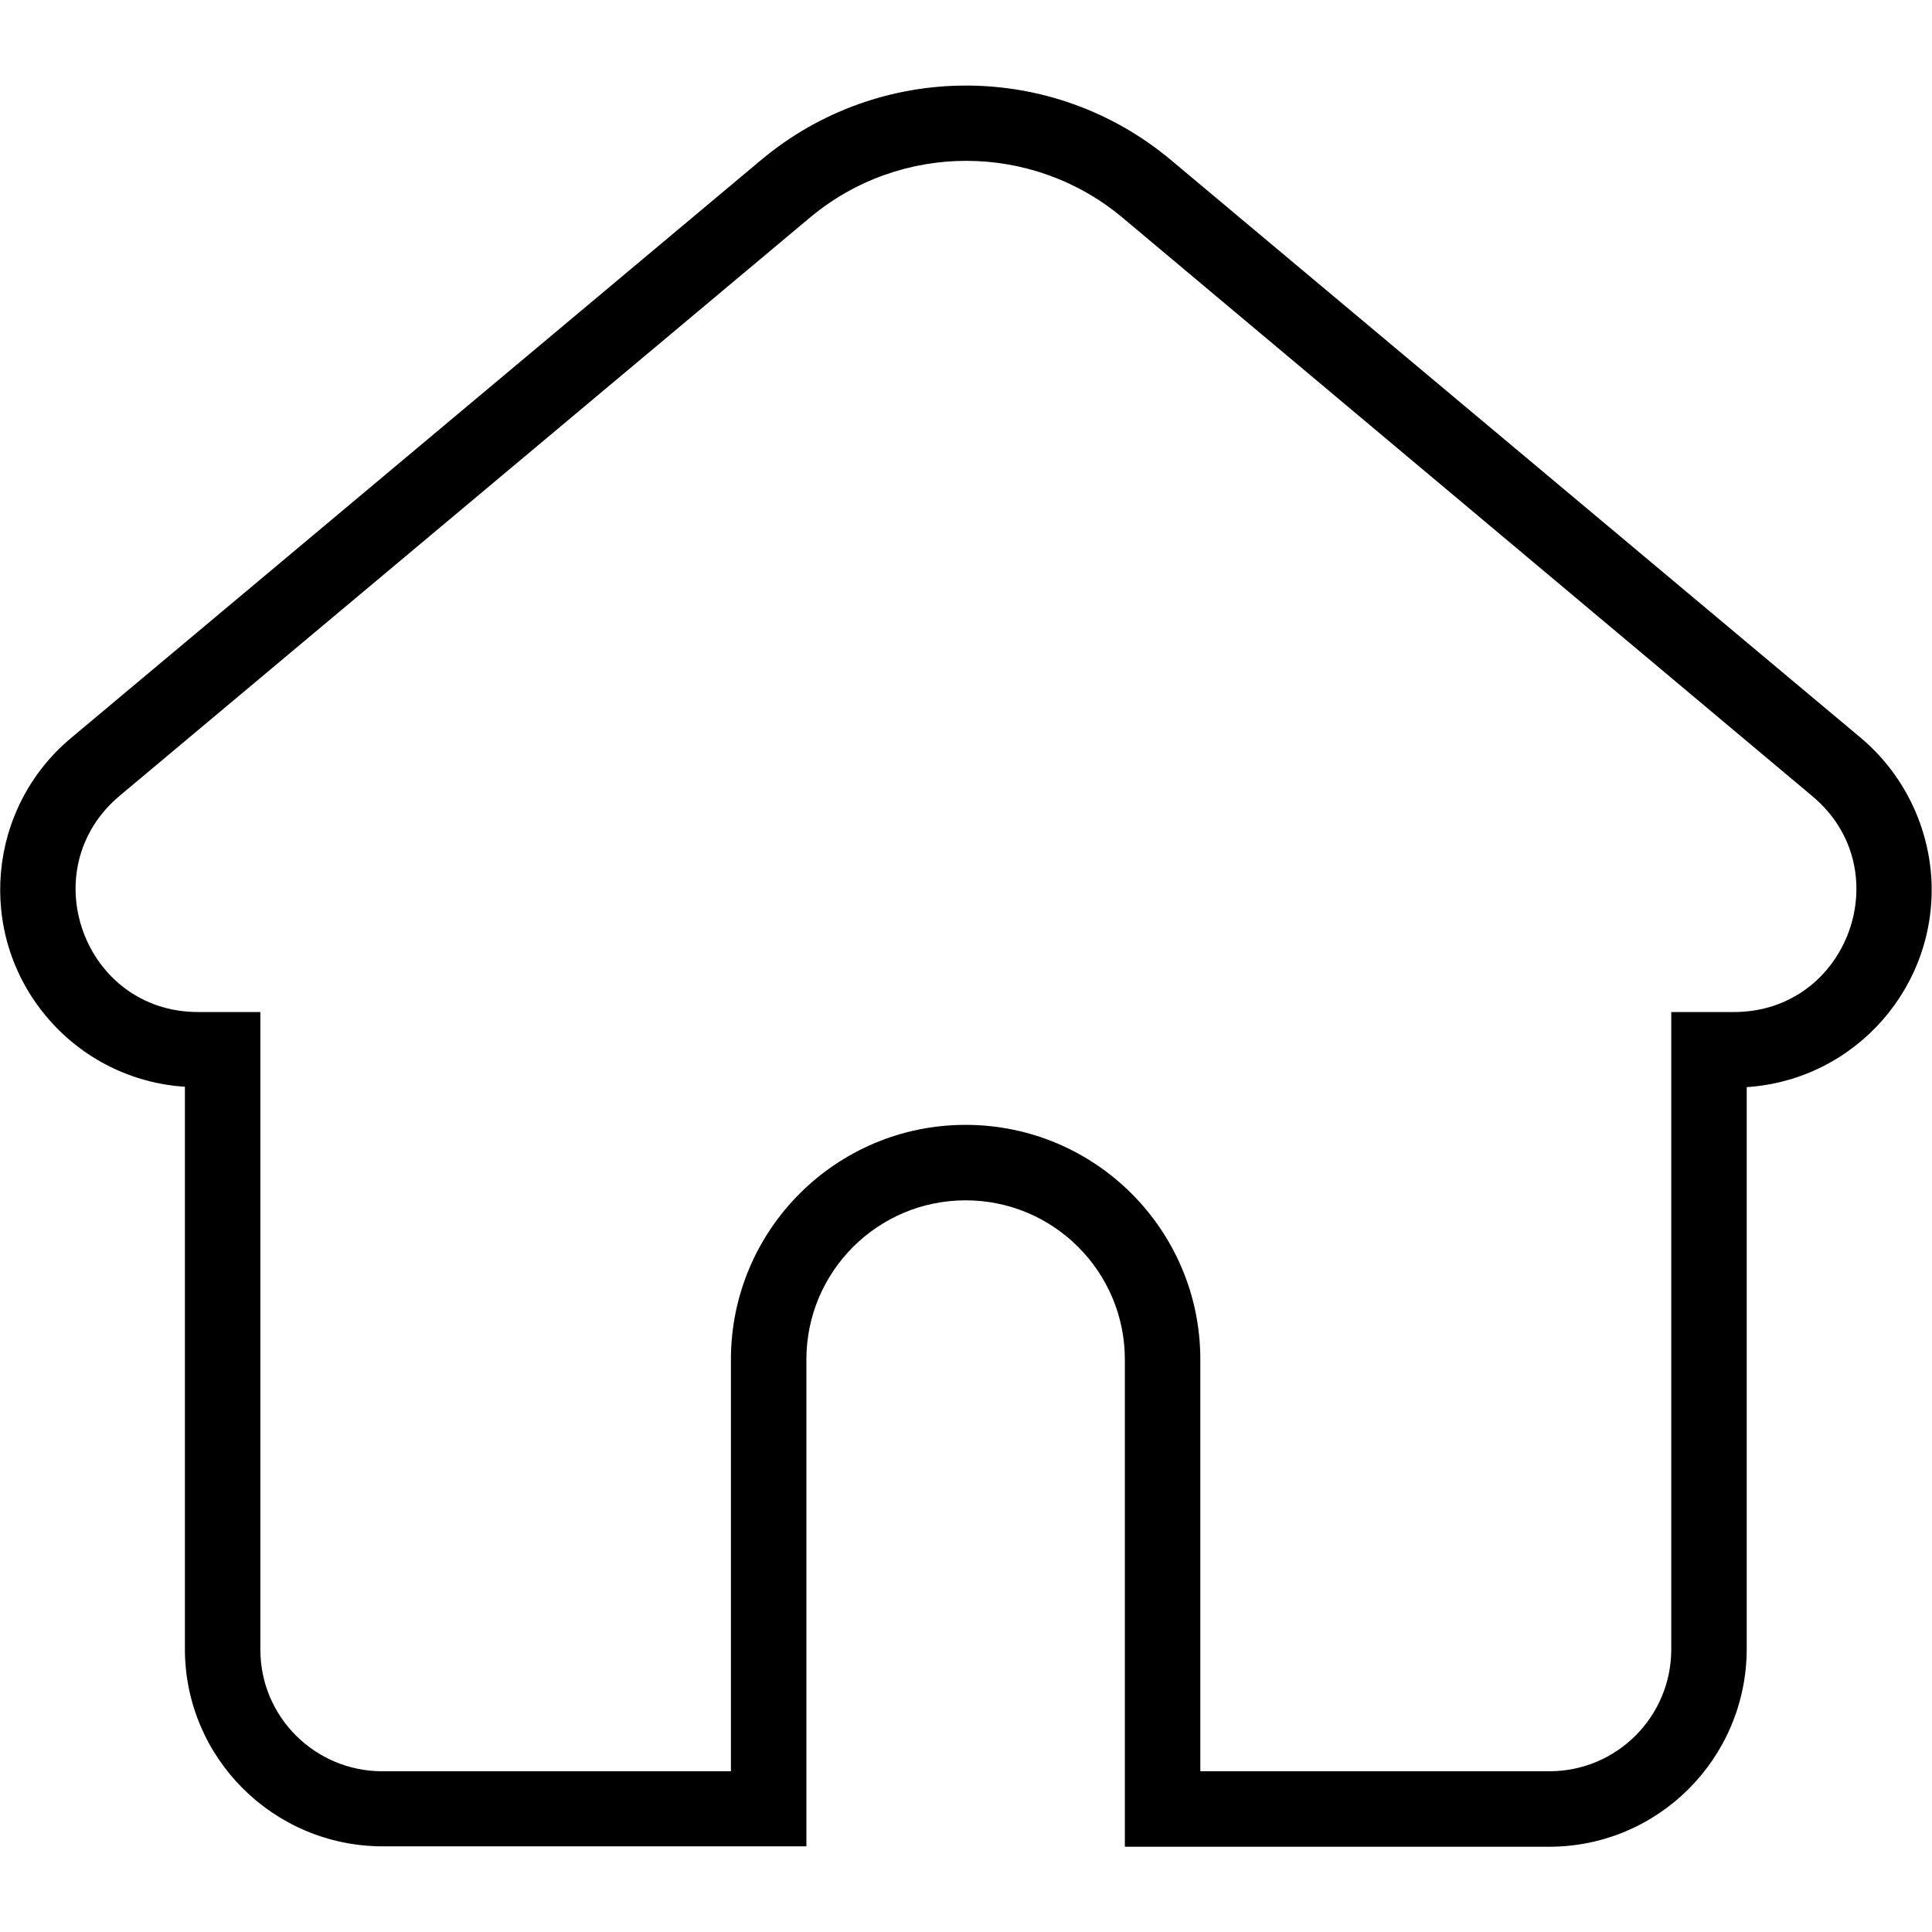
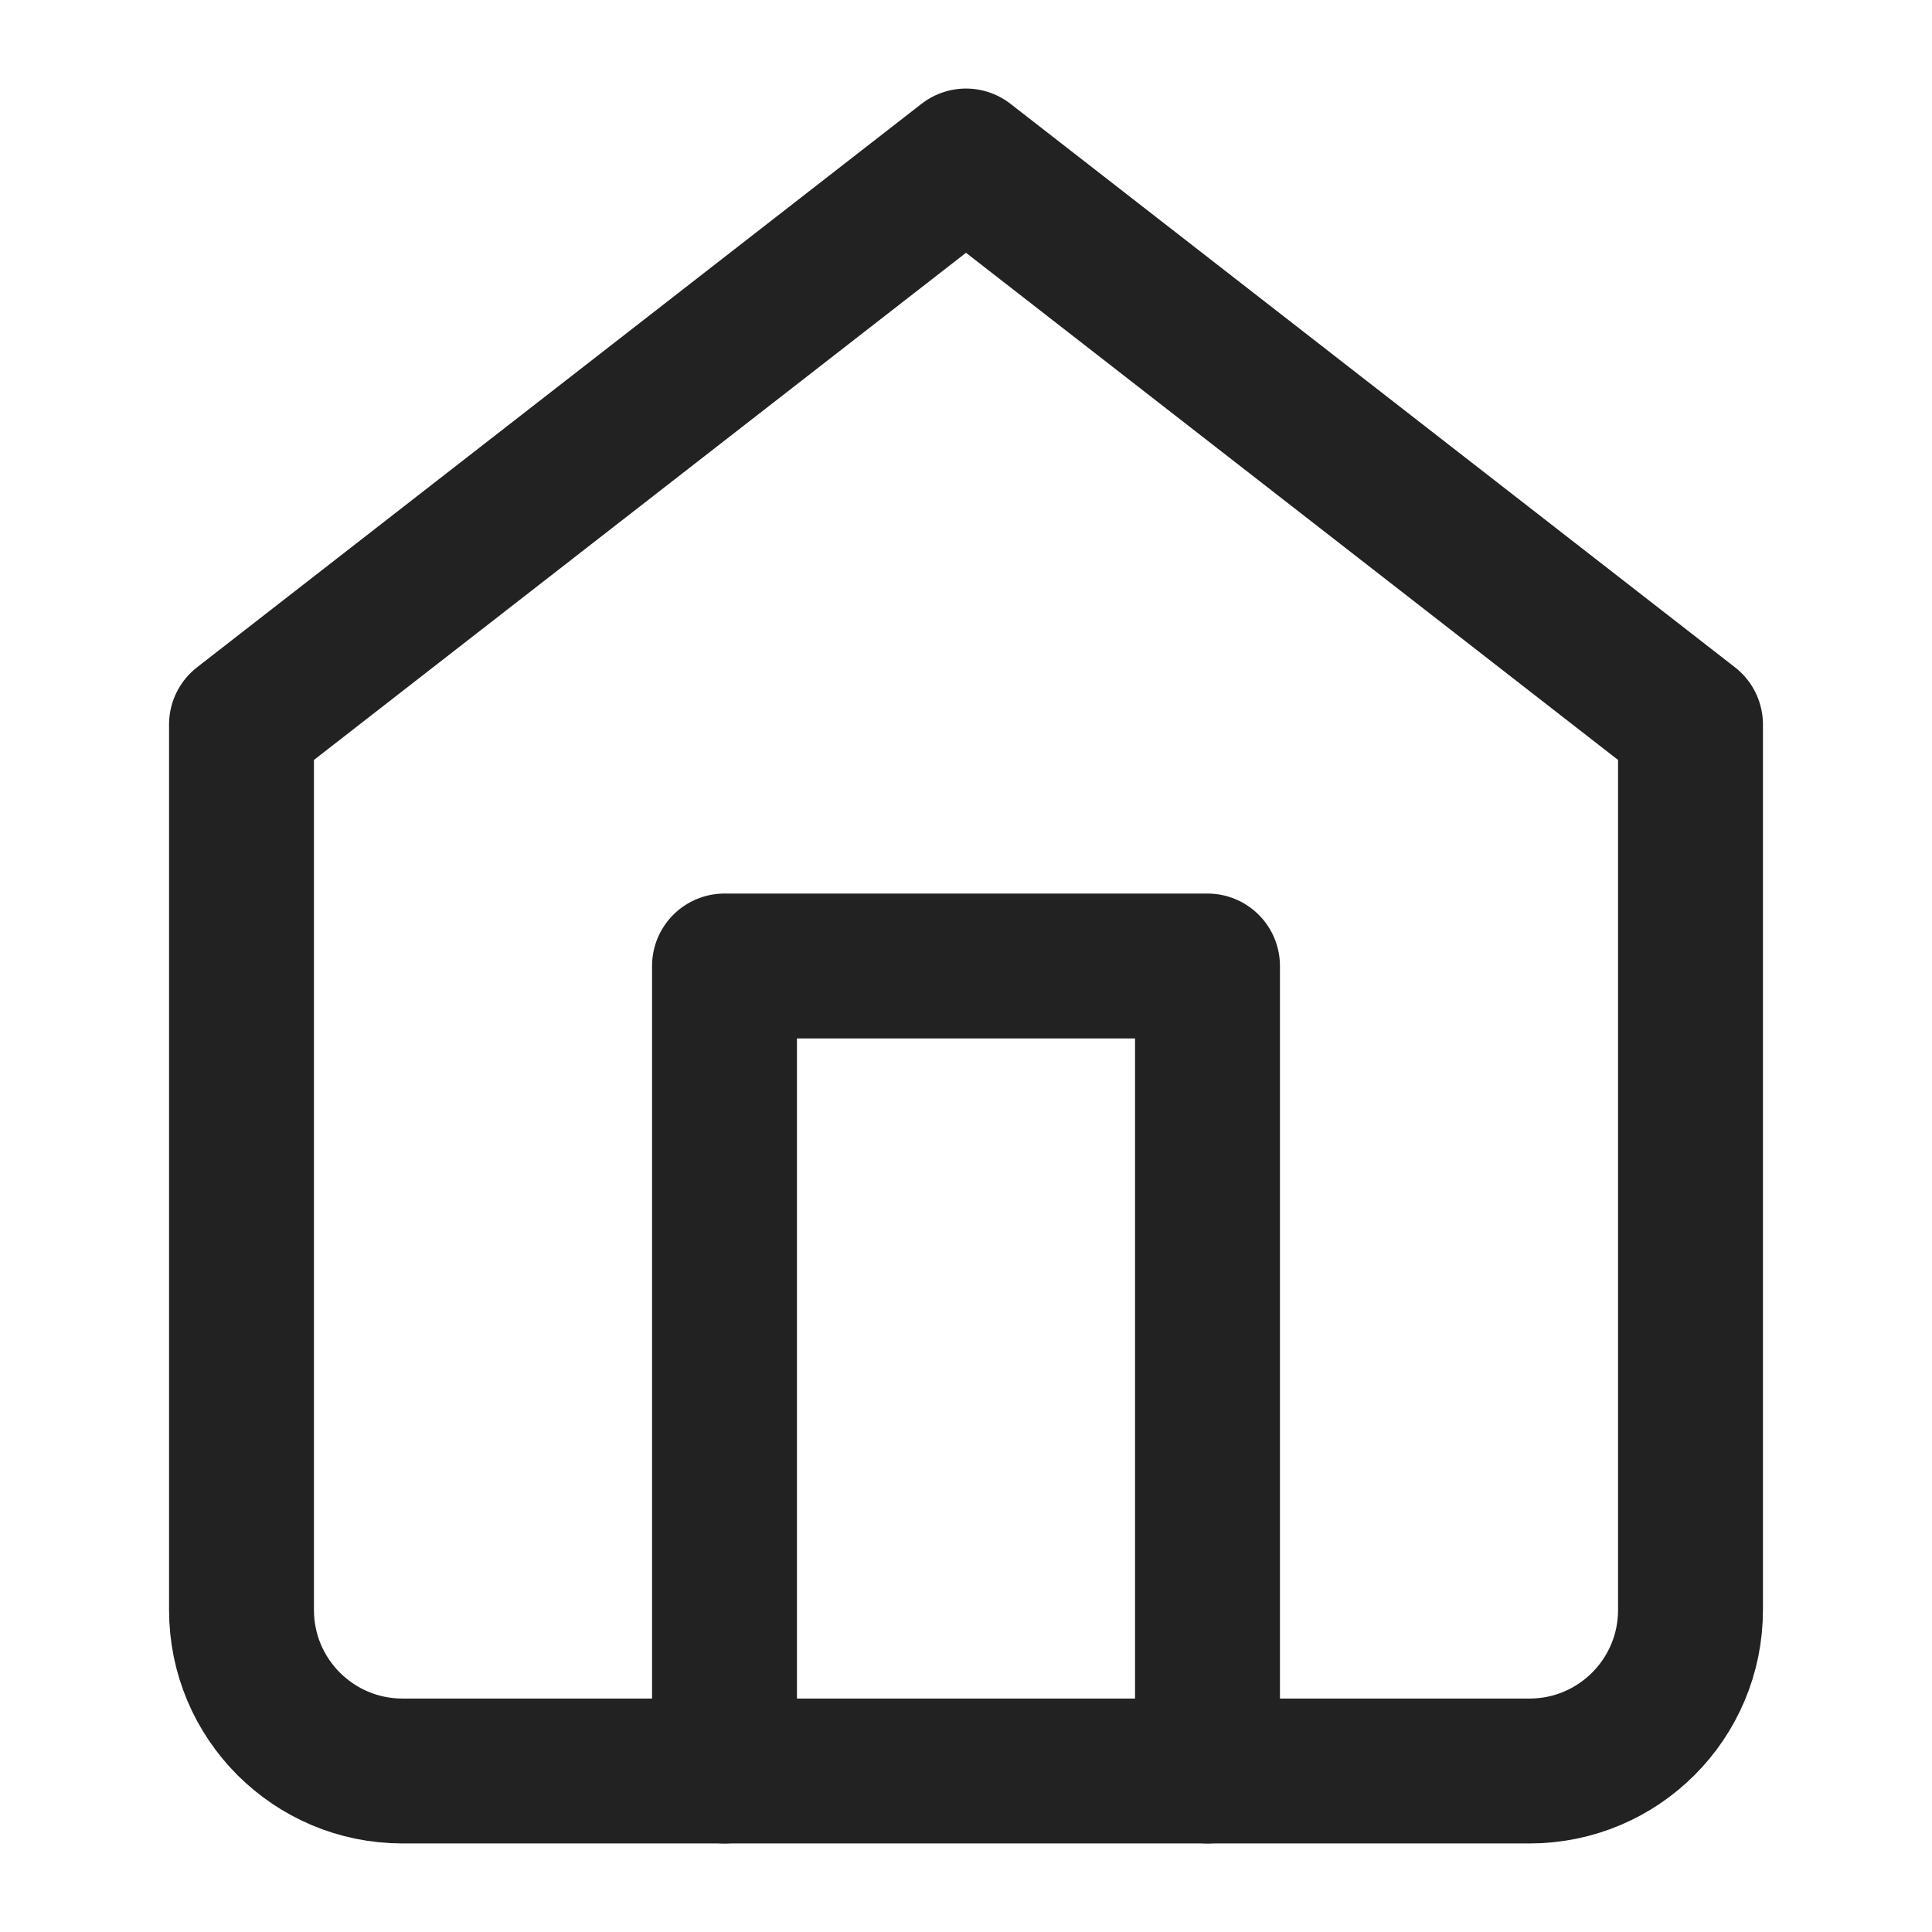
- <svg xmlns="http://www.w3.org/2000/svg" id="Layer_1" enable-background="new 0 0 512 512" height="512" viewBox="0 0 512 512" width="512">
-   <g id="Layer_2_00000087399069889065443050000017915013608040169638_">
-     <g id="InterfaceIcon">
-       <path id="_01.Home" d="m493.2 195.6-182.9-153.2c-31.4-26.3-77.2-26.3-108.6 0l-182.9 153.2c-22.2 18.6-25.1 51.7-6.5 73.8 9.2 11 22.5 17.7 36.7 18.6v149c0 28.8 23.4 52.2 52.3 52.3h112.4v-129c0-23.3 18.9-42.2 42.2-42.2s42.2 18.9 42.2 42.2v129.1h112.5c28.8 0 52.2-23.4 52.3-52.3v-149c28.9-1.9 50.8-26.9 48.9-55.8-1-14.2-7.7-27.5-18.6-36.7zm-33.7 72.6h-16.6v168.9c0 17.8-14.4 32.3-32.3 32.3h-92.5v-109.1c0-34.4-27.9-62.2-62.2-62.2-34.4 0-62.2 27.9-62.2 62.2v109.1h-92.4c-17.8 0-32.3-14.4-32.3-32.2v-169h-16.5c-30.3 0-44-37.8-20.8-57.3l182.9-153.2c24-20.1 58.9-20.1 82.9 0l182.8 153.3c23.2 19.4 9.5 57.2-20.8 57.2z" />
-     </g>
-   </g>
+ <svg xmlns="http://www.w3.org/2000/svg" width="24" height="24" viewBox="0 0 24 24" fill="none" stroke="#222222" stroke-width="1.8" stroke-linecap="round" stroke-linejoin="round">
+   <path d="m3 9 9-7 9 7v11a2 2 0 0 1-2 2H5a2 2 0 0 1-2-2z" />
+   <polyline points="9 22 9 12 15 12 15 22" />
</svg>
